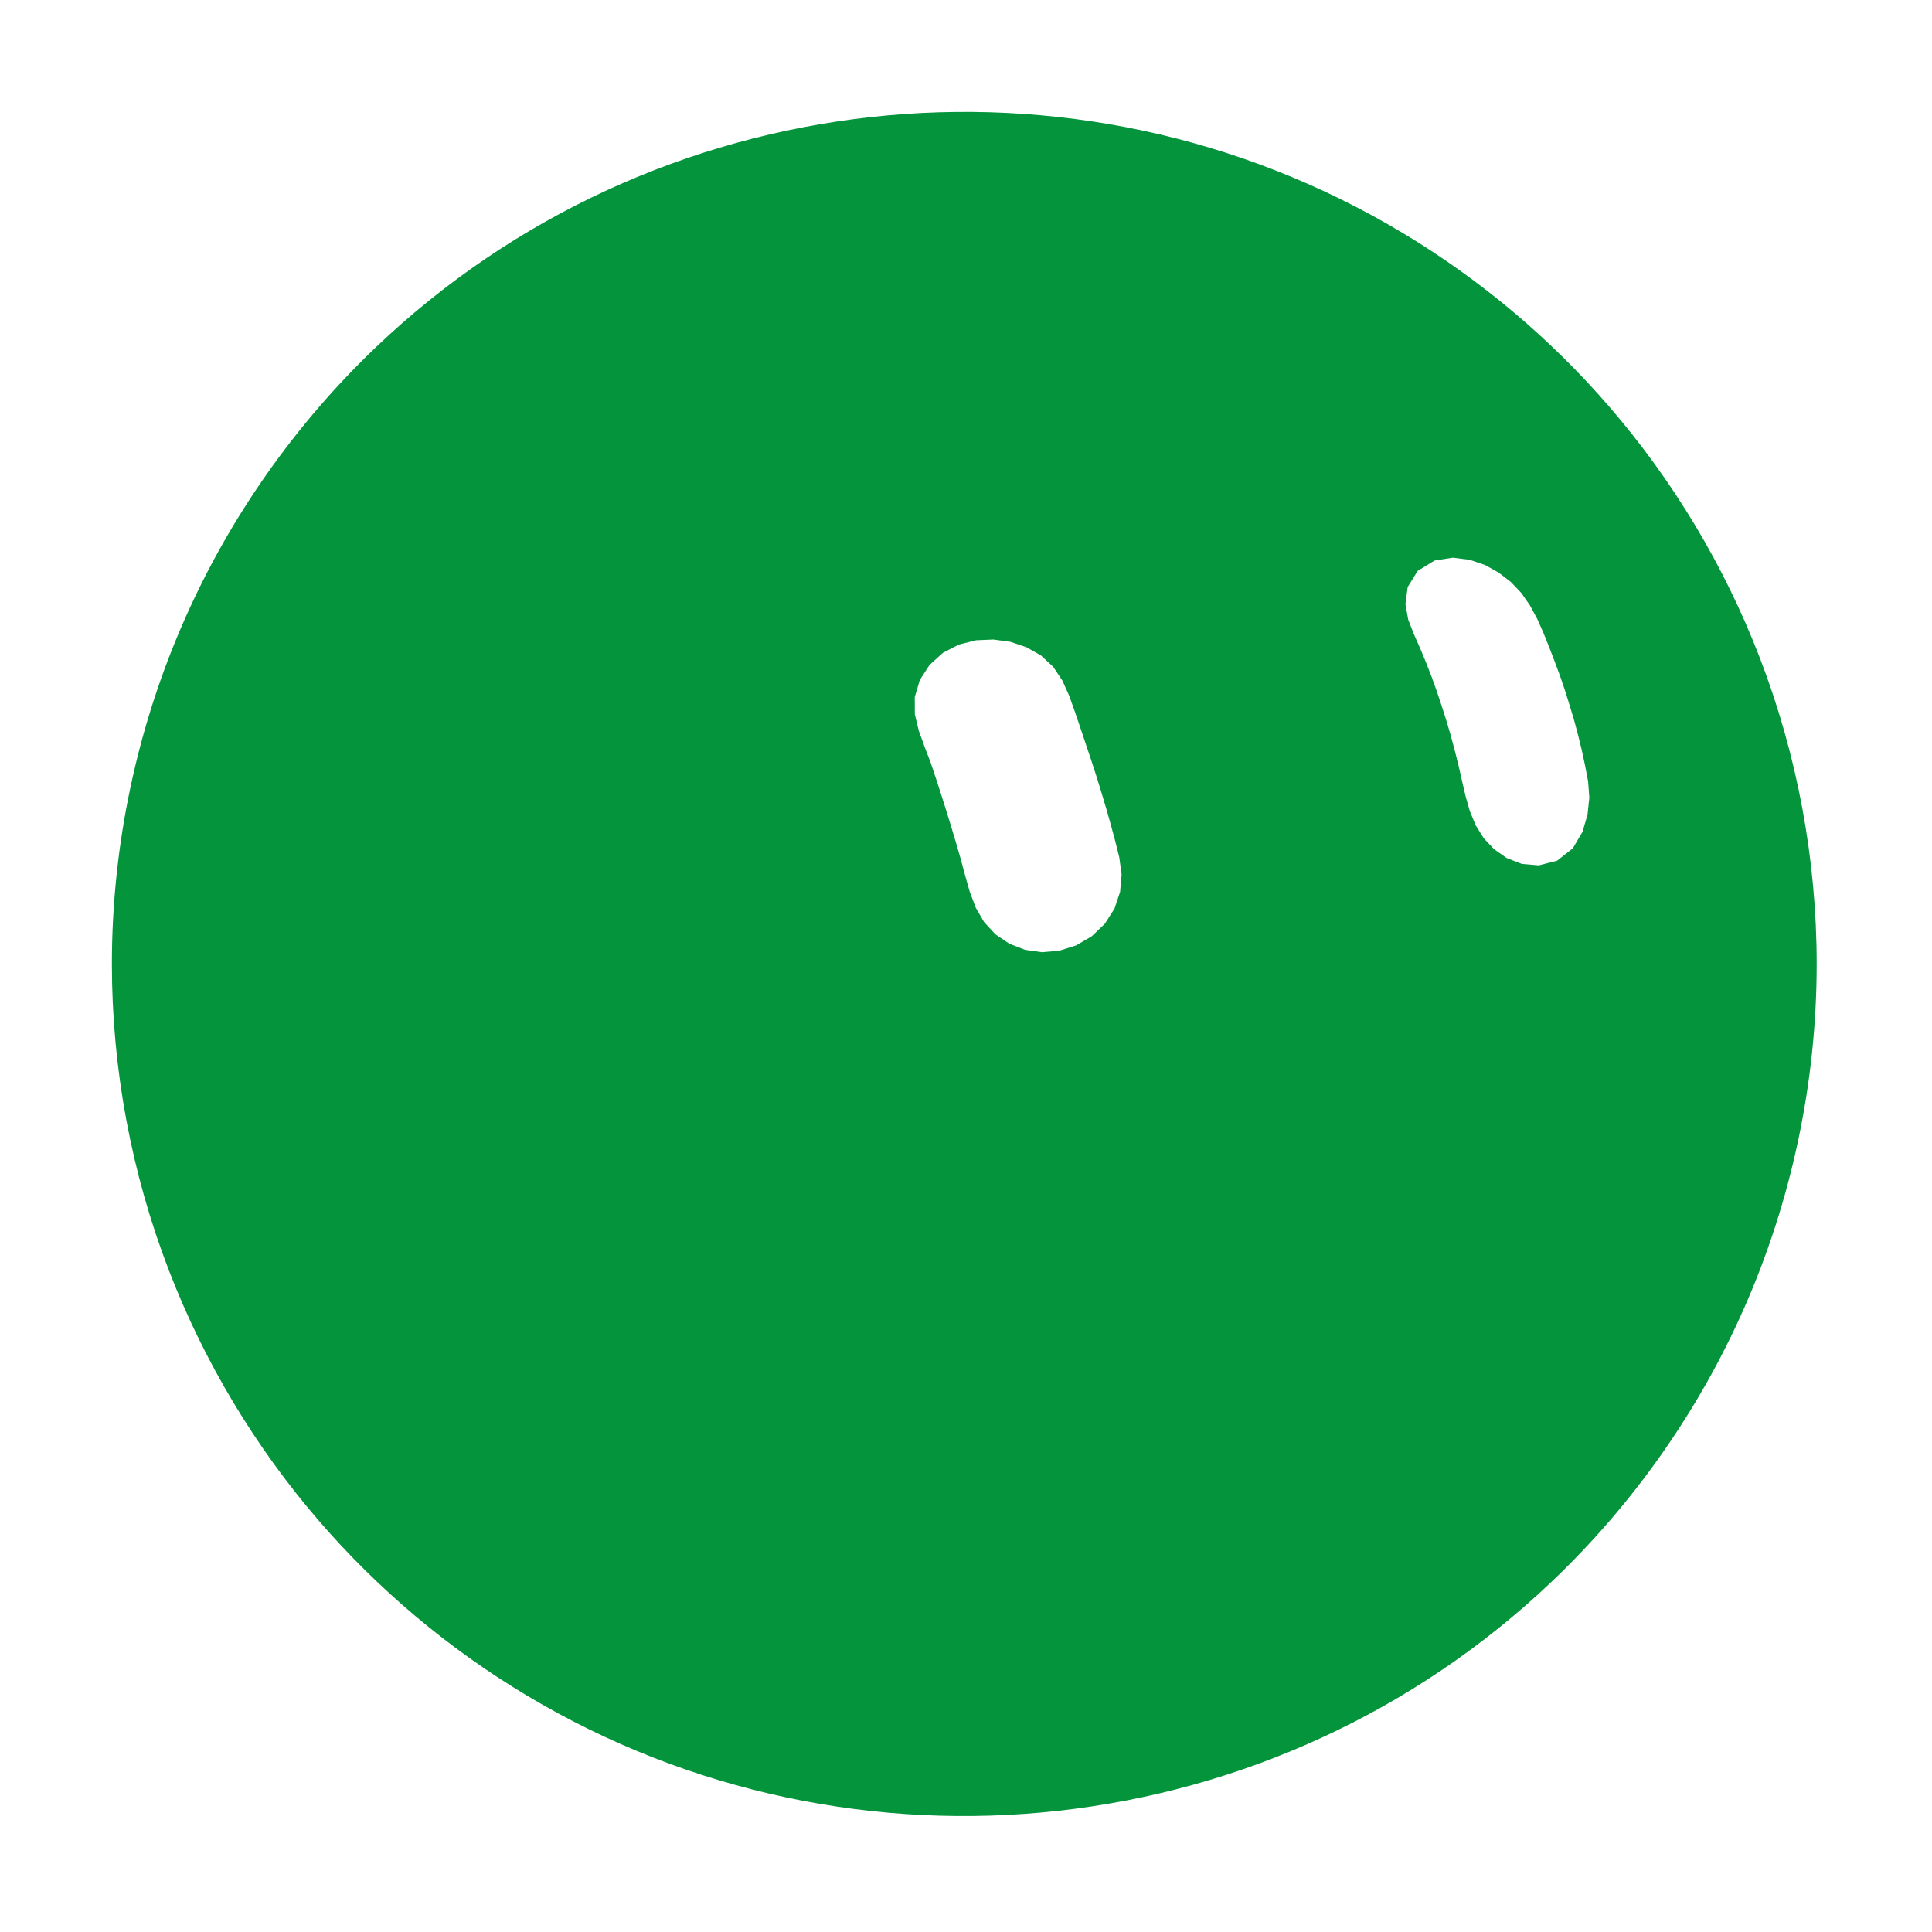
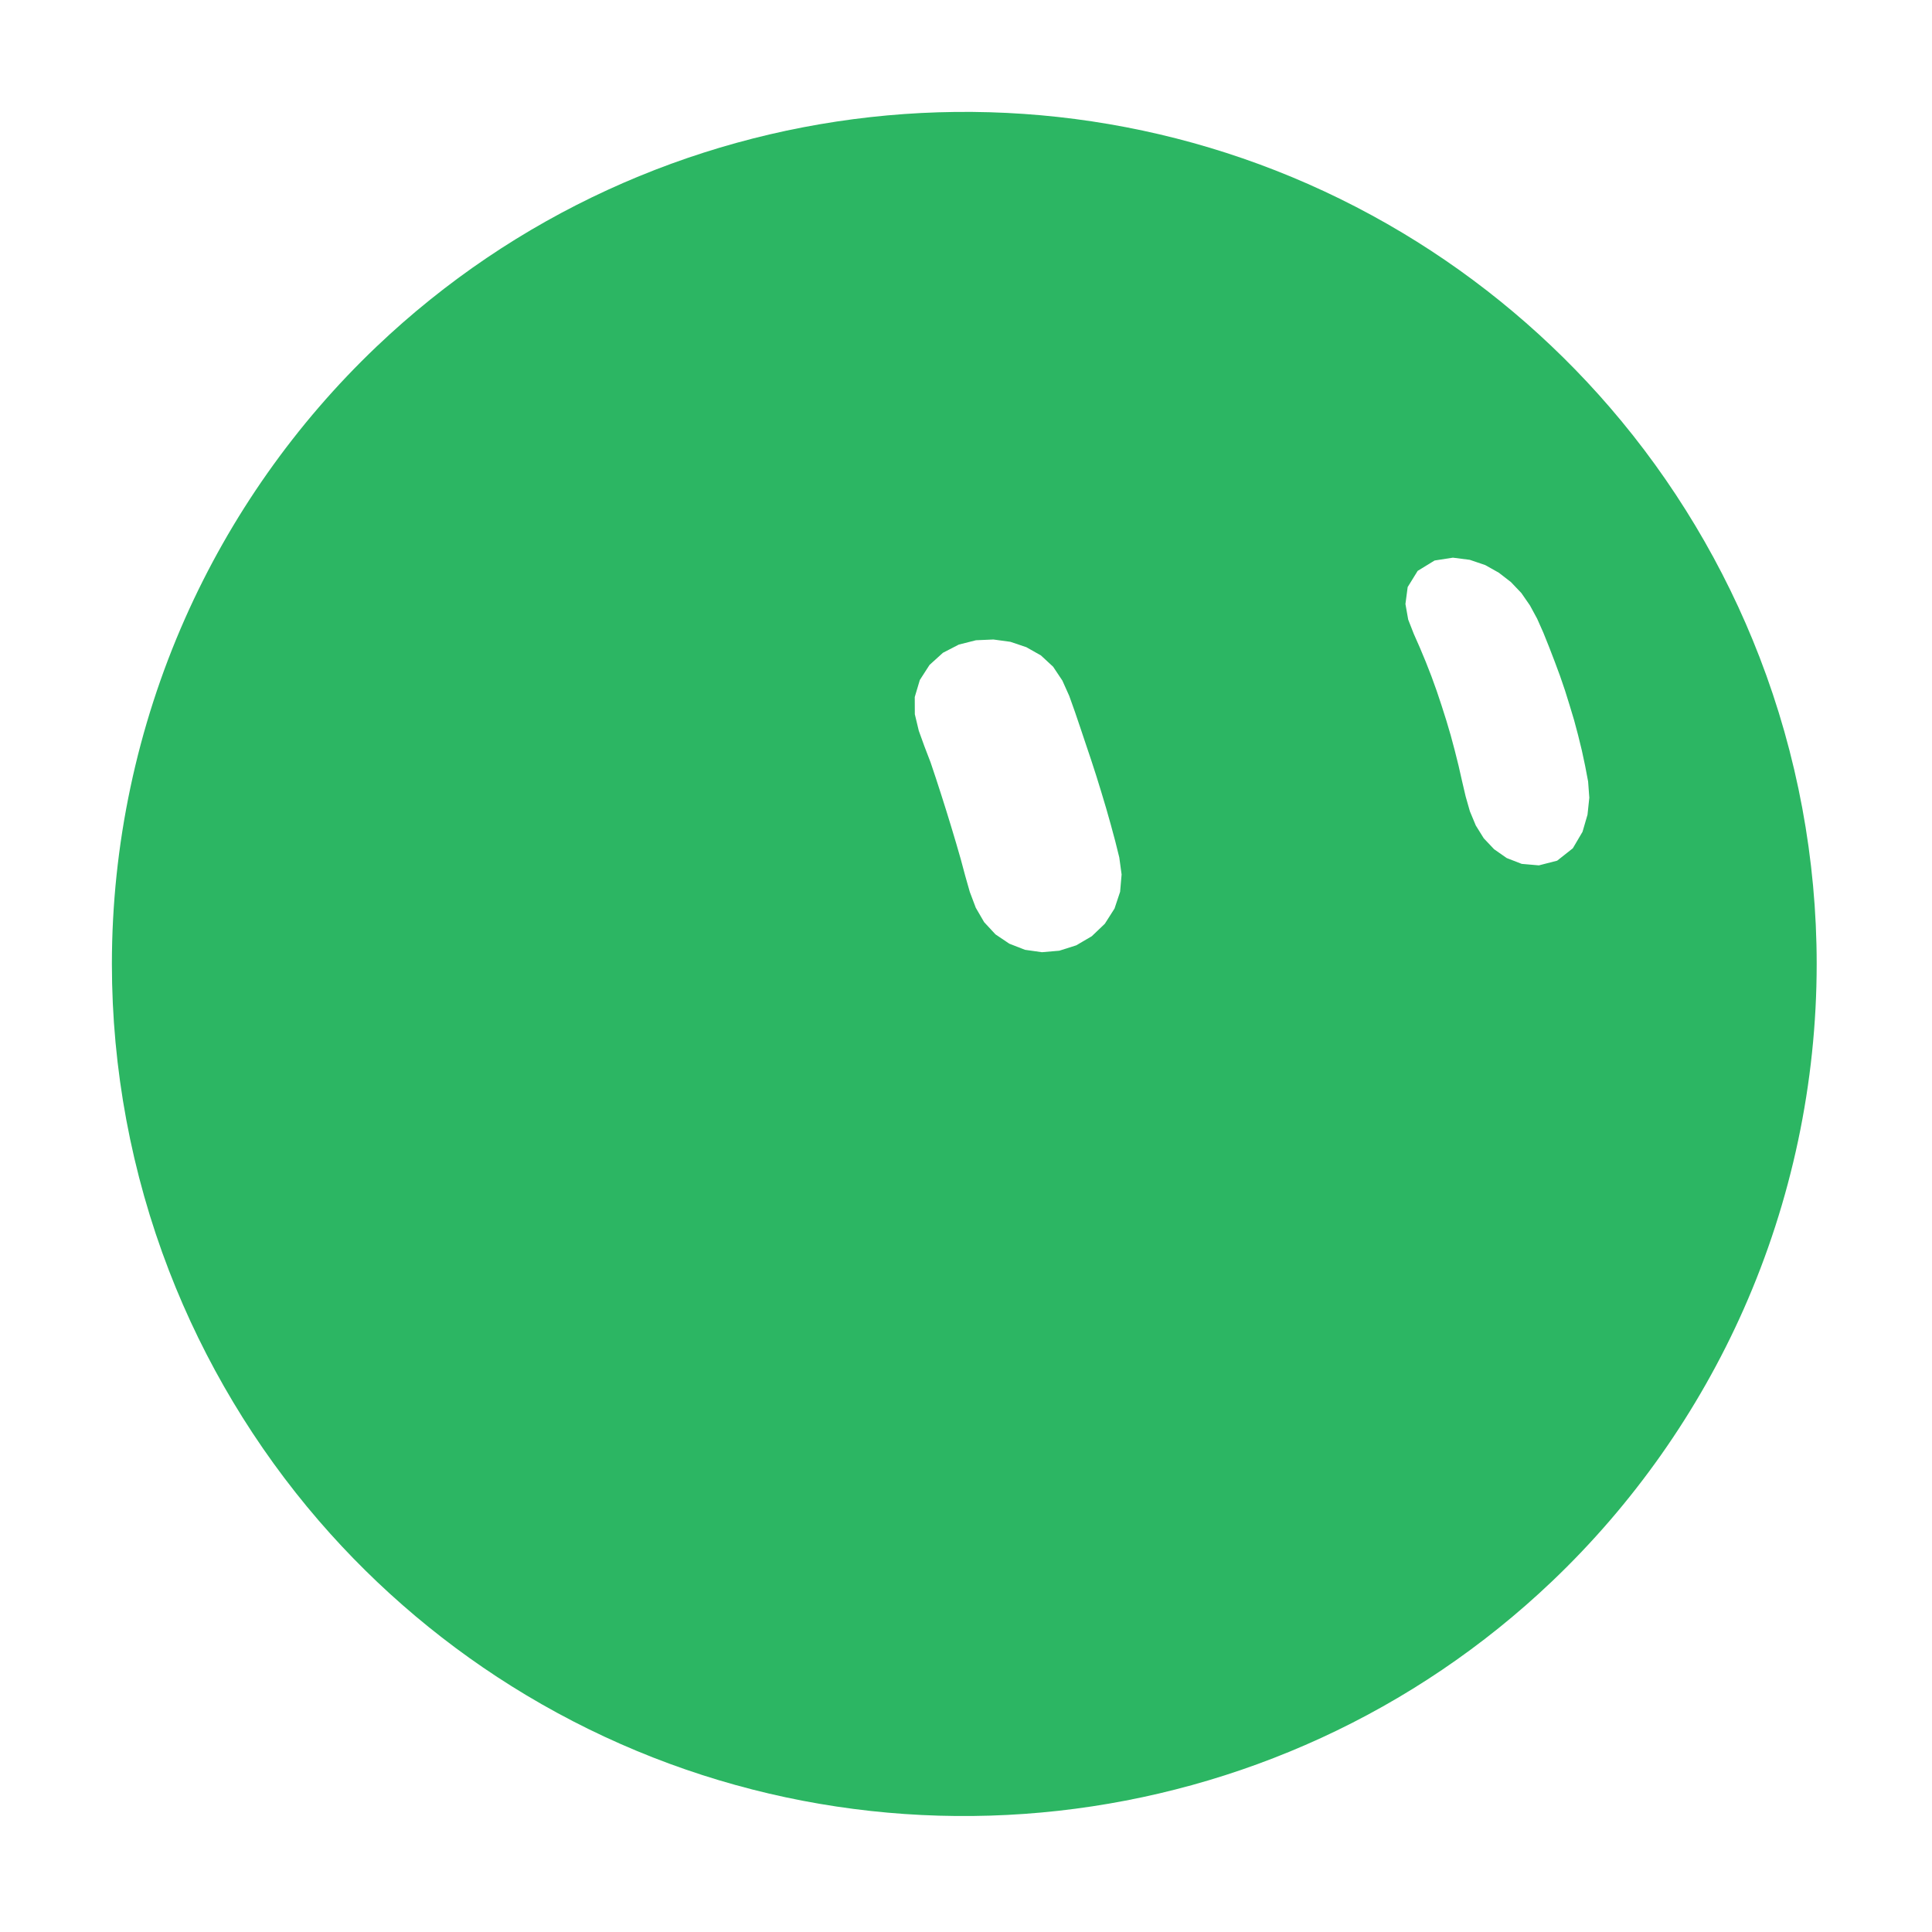
<svg xmlns="http://www.w3.org/2000/svg" width="229" height="229" viewBox="-15 -15 259 259">
  <g class="grok-bot-mark" data-official-id="blob" data-picker-shape="blob">
-     <path class="grok-bot-mark__compound" fill="#03943C" fill-rule="evenodd" d="M228.541 114.228C228.541 130.133 225.184 145.994 218.738 160.534C212.674 174.217 203.904 186.669 193.065 196.988C155.933 232.34 99.497 238.596 55.526 212.24C45.097 205.99 35.685 198.072 27.745 188.866C19.193 178.953 12.369 167.569 7.658 155.351C2.607 142.264 0 128.257 0 114.228C0 98.322 3.358 82.461 9.803 67.921C15.867 54.238 24.638 41.786 35.477 31.467C72.608 -3.885 129.044 -10.141 173.016 16.215C183.444 22.465 192.856 30.383 200.796 39.59C209.349 49.502 216.173 60.886 220.883 73.104C225.934 86.191 228.541 100.198 228.541 114.228Z M118.17 70.73L120.45 71.04L122.59 71.76L124.55 72.87L126.18 74.38L127.42 76.24L128.34 78.29L129.10 80.42L129.83 82.57L130.55 84.72L131.27 86.86L131.97 89.02L132.64 91.19L133.29 93.36L133.91 95.55L134.50 97.74L135.05 99.95L135.36 102.23L135.16 104.55L134.41 106.80L133.11 108.84L131.36 110.51L129.28 111.73L127.01 112.45L124.68 112.65L122.41 112.33L120.31 111.51L118.45 110.26L116.93 108.62L115.81 106.69L115.01 104.57L114.39 102.39L113.80 100.19L113.17 98.01L112.52 95.84L111.85 93.66L111.17 91.51L110.47 89.35L109.75 87.20L108.94 85.09L108.17 82.96L107.64 80.75L107.63 78.44L108.31 76.16L109.61 74.14L111.41 72.51L113.54 71.41L115.84 70.83Z M179.77 59.76L182.04 60.05L184.10 60.75L185.92 61.77L187.55 63.03L188.95 64.50L190.10 66.16L191.07 67.95L191.90 69.82L192.67 71.74L193.41 73.66L194.13 75.60L194.80 77.56L195.42 79.55L196.02 81.54L196.56 83.57L197.06 85.61L197.50 87.67L197.90 89.77L198.06 91.94L197.82 94.21L197.15 96.51L195.85 98.72L193.75 100.38L191.30 101.01L189.00 100.81L186.99 100.03L185.30 98.85L183.91 97.38L182.84 95.66L182.05 93.76L181.48 91.76L181.00 89.71L180.53 87.64L180.02 85.60L179.48 83.58L178.89 81.58L178.26 79.60L177.60 77.62L176.90 75.68L176.15 73.76L175.36 71.86L174.53 69.98L173.78 68.06L173.41 65.97L173.71 63.70L175.05 61.53L177.32 60.14Z" />
+     <path class="grok-bot-mark__compound" fill="#2CB663" fill-rule="evenodd" d="M228.541 114.228C228.541 130.133 225.184 145.994 218.738 160.534C212.674 174.217 203.904 186.669 193.065 196.988C155.933 232.34 99.497 238.596 55.526 212.24C45.097 205.99 35.685 198.072 27.745 188.866C19.193 178.953 12.369 167.569 7.658 155.351C2.607 142.264 0 128.257 0 114.228C0 98.322 3.358 82.461 9.803 67.921C15.867 54.238 24.638 41.786 35.477 31.467C72.608 -3.885 129.044 -10.141 173.016 16.215C183.444 22.465 192.856 30.383 200.796 39.59C209.349 49.502 216.173 60.886 220.883 73.104C225.934 86.191 228.541 100.198 228.541 114.228Z M118.17 70.73L120.45 71.04L122.59 71.76L124.55 72.87L126.18 74.38L127.42 76.24L128.34 78.29L129.10 80.42L129.83 82.57L130.55 84.72L131.27 86.86L131.97 89.02L132.64 91.19L133.29 93.36L133.91 95.55L134.50 97.74L135.05 99.95L135.36 102.23L135.16 104.55L134.41 106.80L133.11 108.84L131.36 110.51L129.28 111.73L127.01 112.45L124.68 112.65L122.41 112.33L120.31 111.51L118.45 110.26L116.93 108.62L115.81 106.69L115.01 104.57L114.39 102.39L113.80 100.19L113.17 98.01L112.52 95.84L111.85 93.66L111.17 91.51L110.47 89.35L109.75 87.20L108.94 85.09L108.17 82.96L107.64 80.75L107.63 78.44L108.31 76.16L109.61 74.14L111.41 72.51L113.54 71.41L115.84 70.83Z M179.77 59.76L182.04 60.05L184.10 60.75L185.92 61.77L187.55 63.03L188.95 64.50L190.10 66.16L191.07 67.95L191.90 69.82L192.67 71.74L193.41 73.66L194.13 75.60L194.80 77.56L195.42 79.55L196.02 81.54L196.56 83.57L197.06 85.61L197.50 87.67L197.90 89.77L198.06 91.94L197.82 94.21L197.15 96.51L195.85 98.72L193.75 100.38L191.30 101.01L189.00 100.81L186.99 100.03L185.30 98.85L183.91 97.38L182.84 95.66L182.05 93.76L181.48 91.76L181.00 89.71L180.53 87.64L180.02 85.60L179.48 83.58L178.89 81.58L178.26 79.60L177.60 77.62L176.90 75.68L176.15 73.76L175.36 71.86L174.53 69.98L173.78 68.06L173.41 65.97L173.71 63.70L175.05 61.53L177.32 60.14Z" />
  </g>
</svg>
